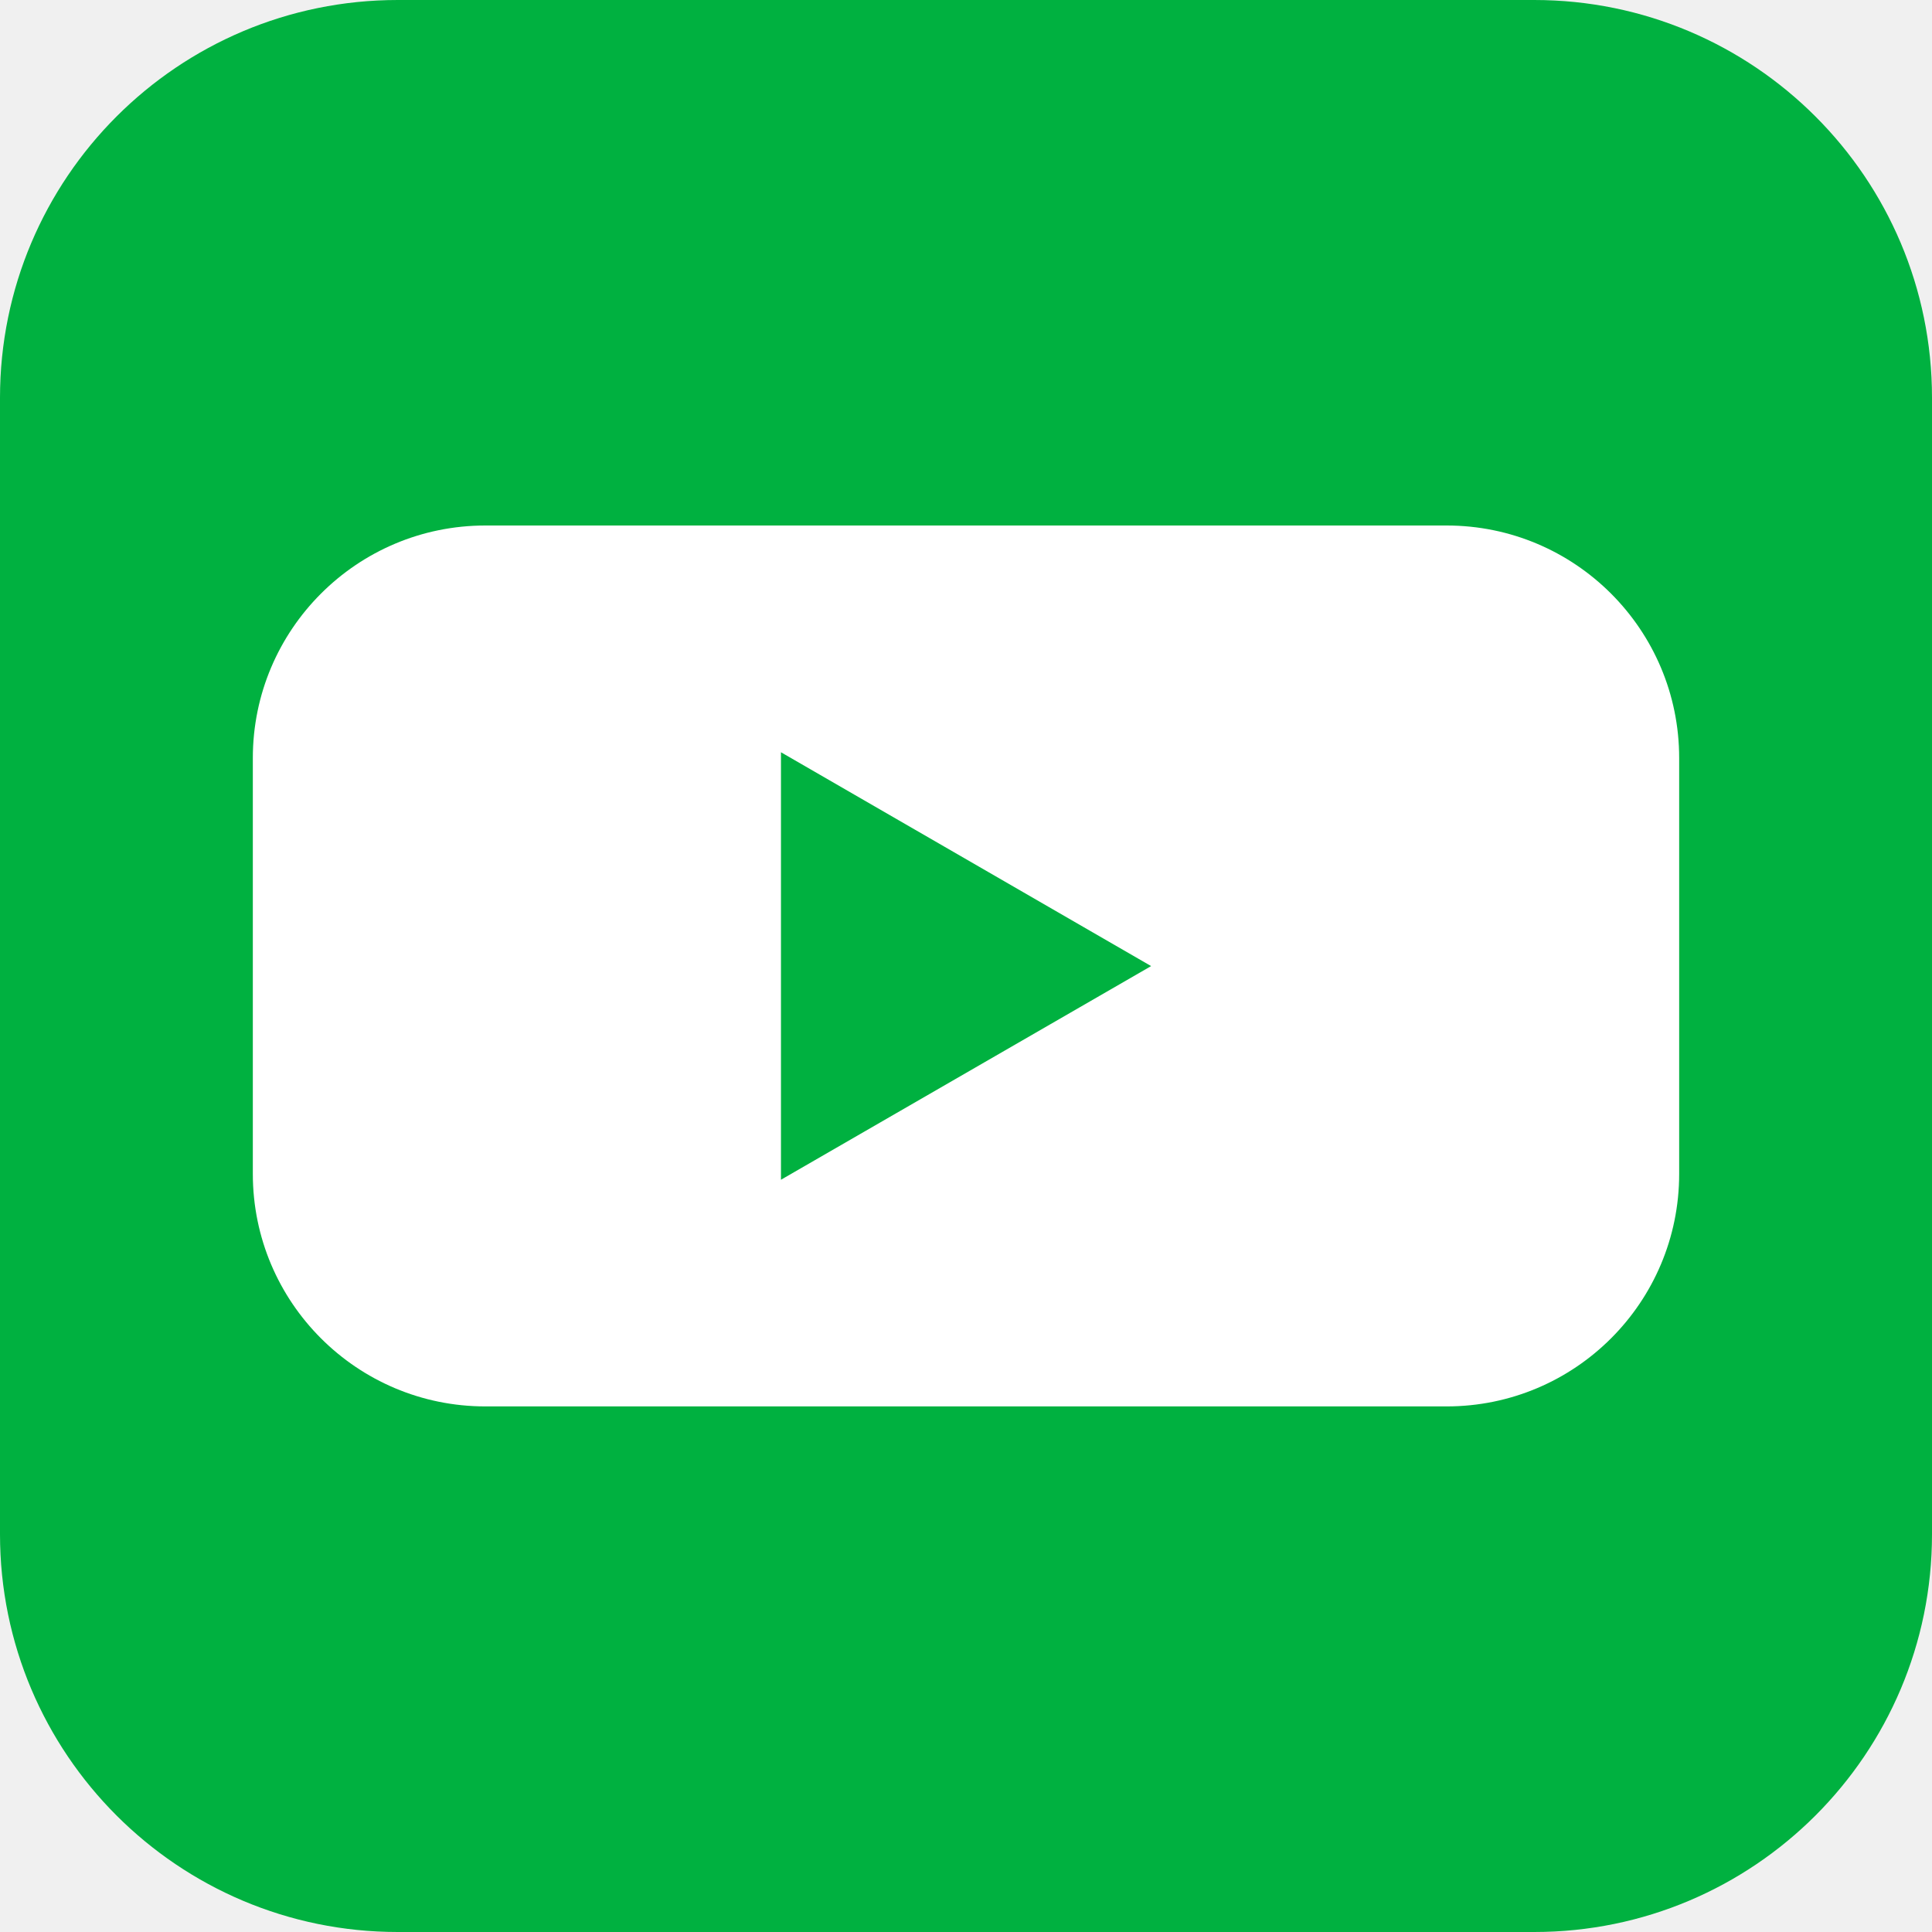
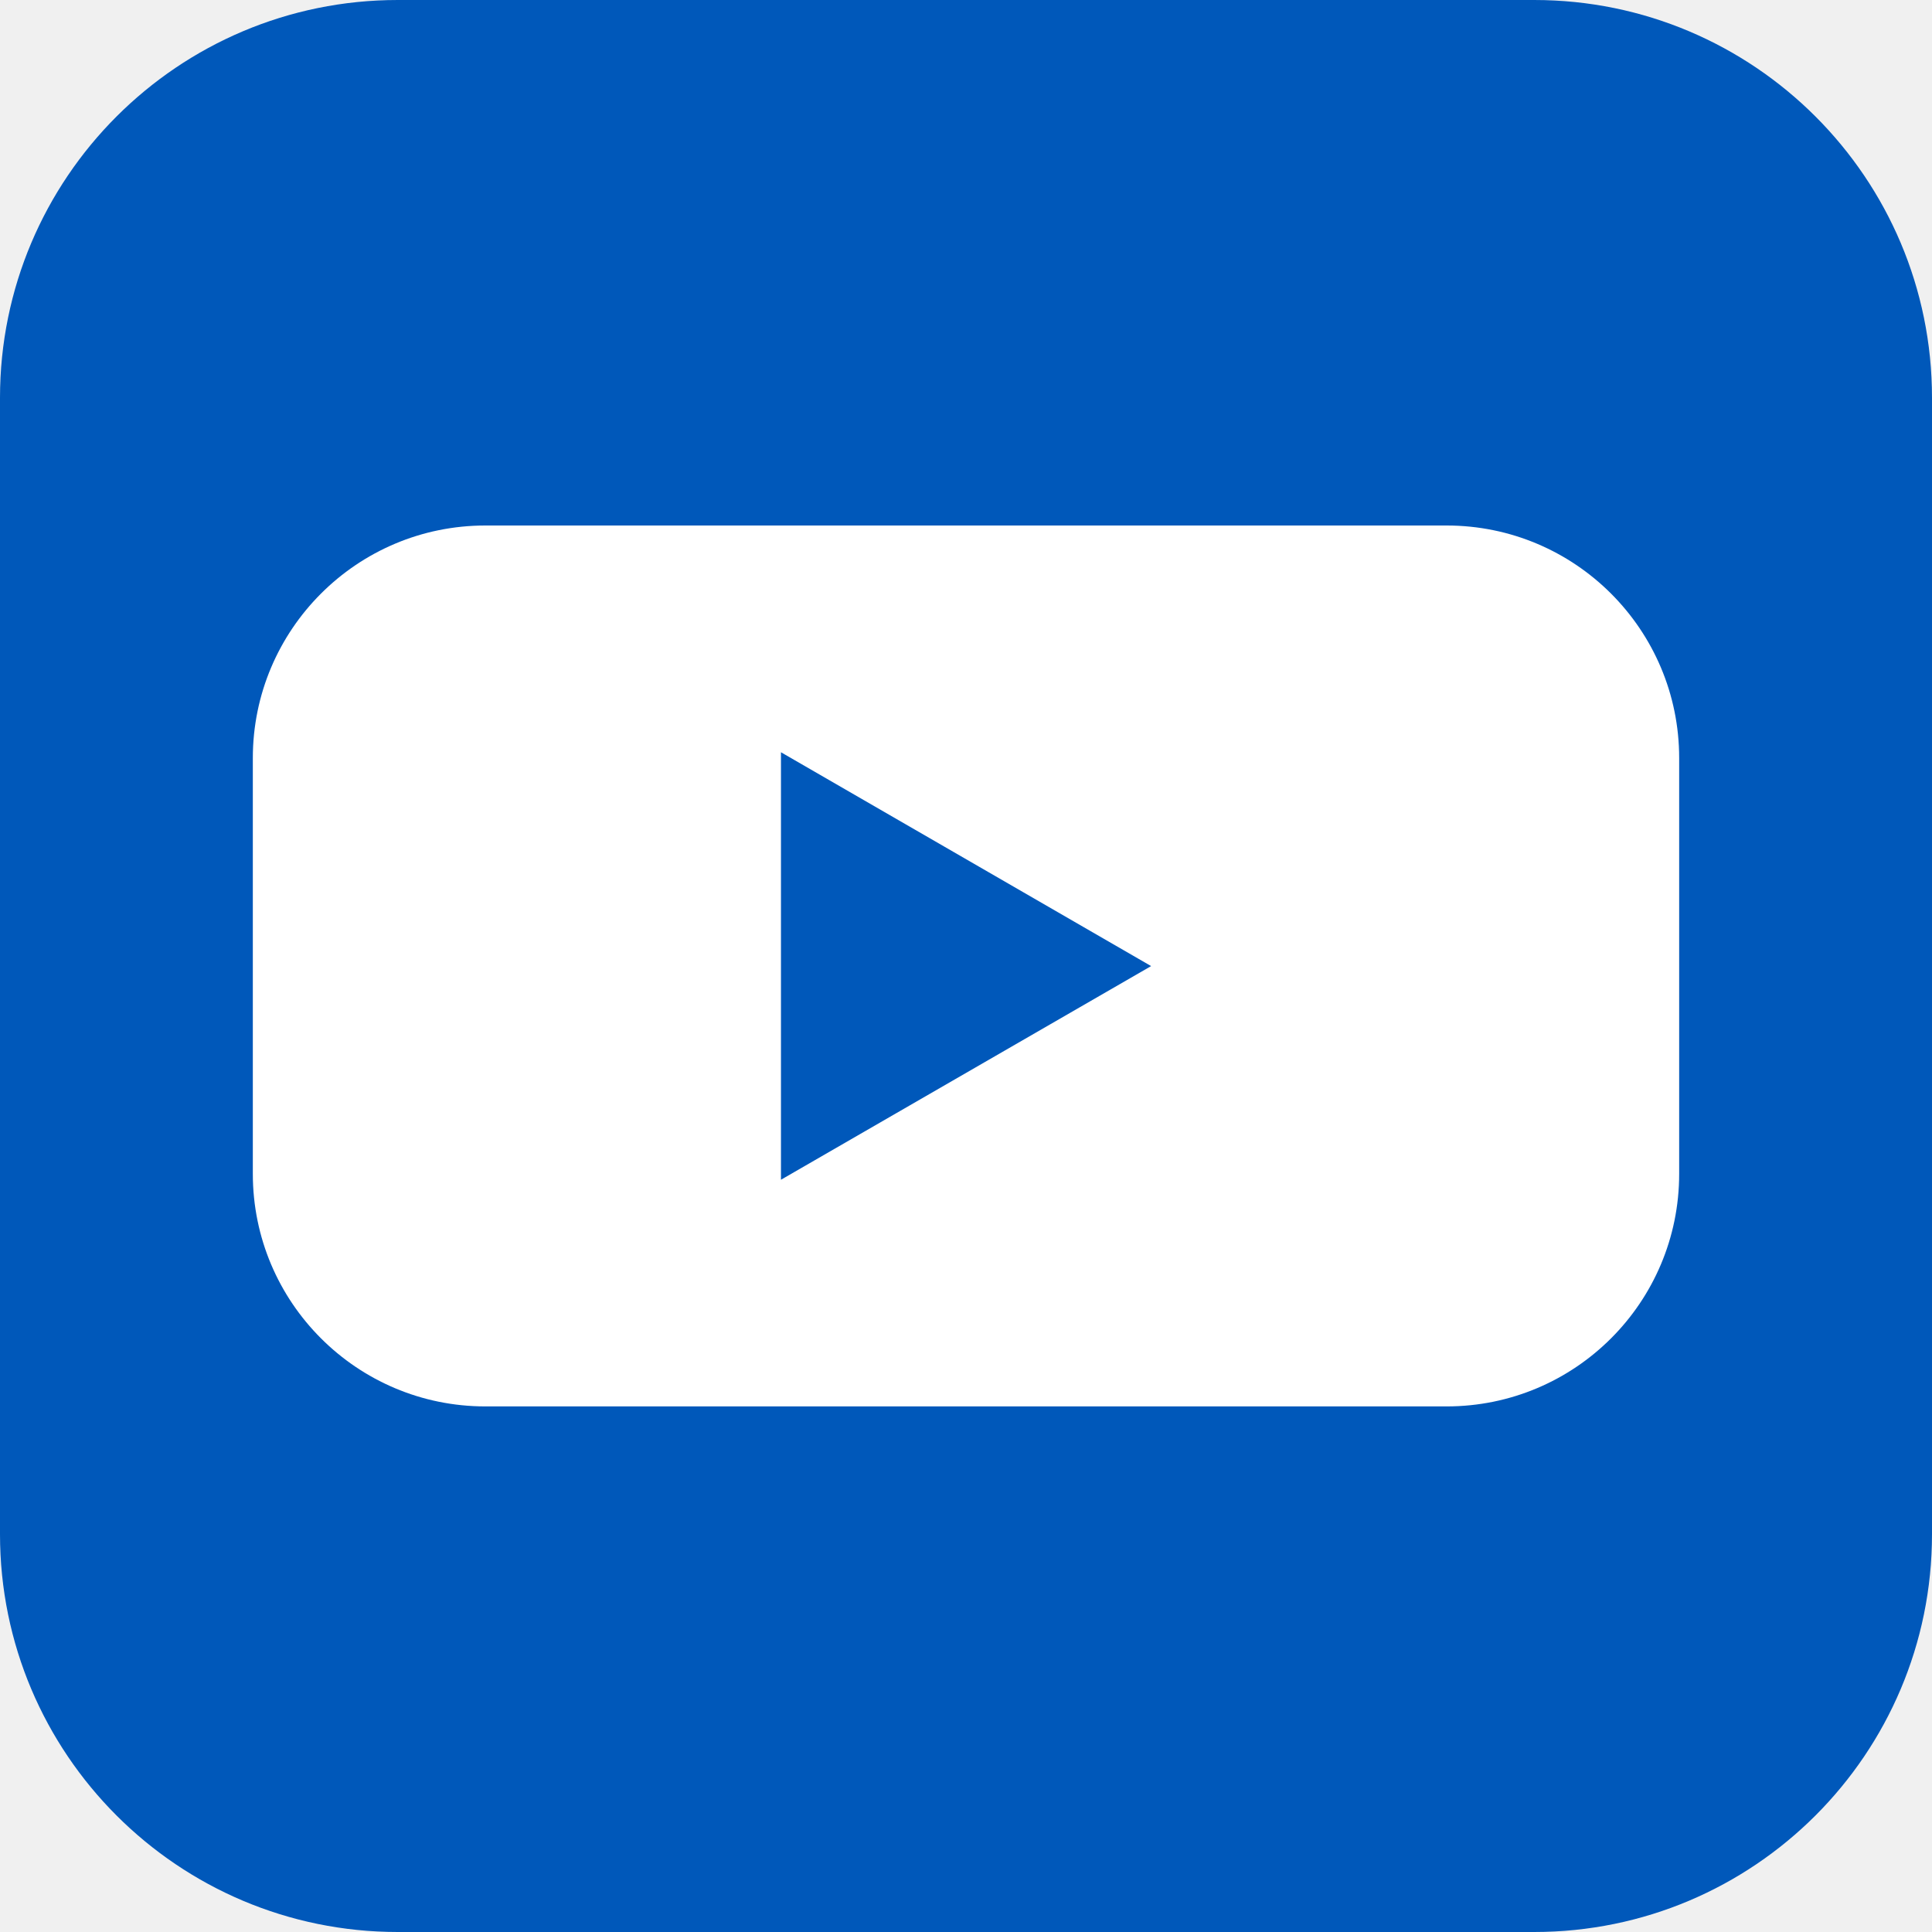
<svg xmlns="http://www.w3.org/2000/svg" width="22" height="22" viewBox="0 0 22 22" fill="none">
-   <path d="M17.47 0H4.53C2.028 0 0 2.028 0 4.53V17.47C0 19.972 2.028 22 4.53 22H17.47C19.972 22 22 19.972 22 17.47V4.53C22 2.028 19.972 0 17.47 0Z" fill="#00B140" />
+   <path d="M17.47 0H4.53C2.028 0 0 2.028 0 4.53V17.47C0 19.972 2.028 22 4.53 22H17.47C19.972 22 22 19.972 22 17.47V4.53C22 2.028 19.972 0 17.47 0Z" fill="#0058ba" />
  <path d="M16.473 5.984H5.527C4.065 5.984 2.879 7.17 2.879 8.632V13.367C2.879 14.83 4.065 16.015 5.527 16.015H16.473C17.936 16.015 19.121 14.83 19.121 13.367V8.632C19.121 7.17 17.936 5.984 16.473 5.984Z" fill="white" />
-   <path d="M13.108 11.001L8.893 8.566V13.434L13.108 11.001Z" fill="#00B140" />
+   <path d="M13.108 11.001L8.893 8.566V13.434L13.108 11.001Z" fill="#0058ba" />
</svg>
